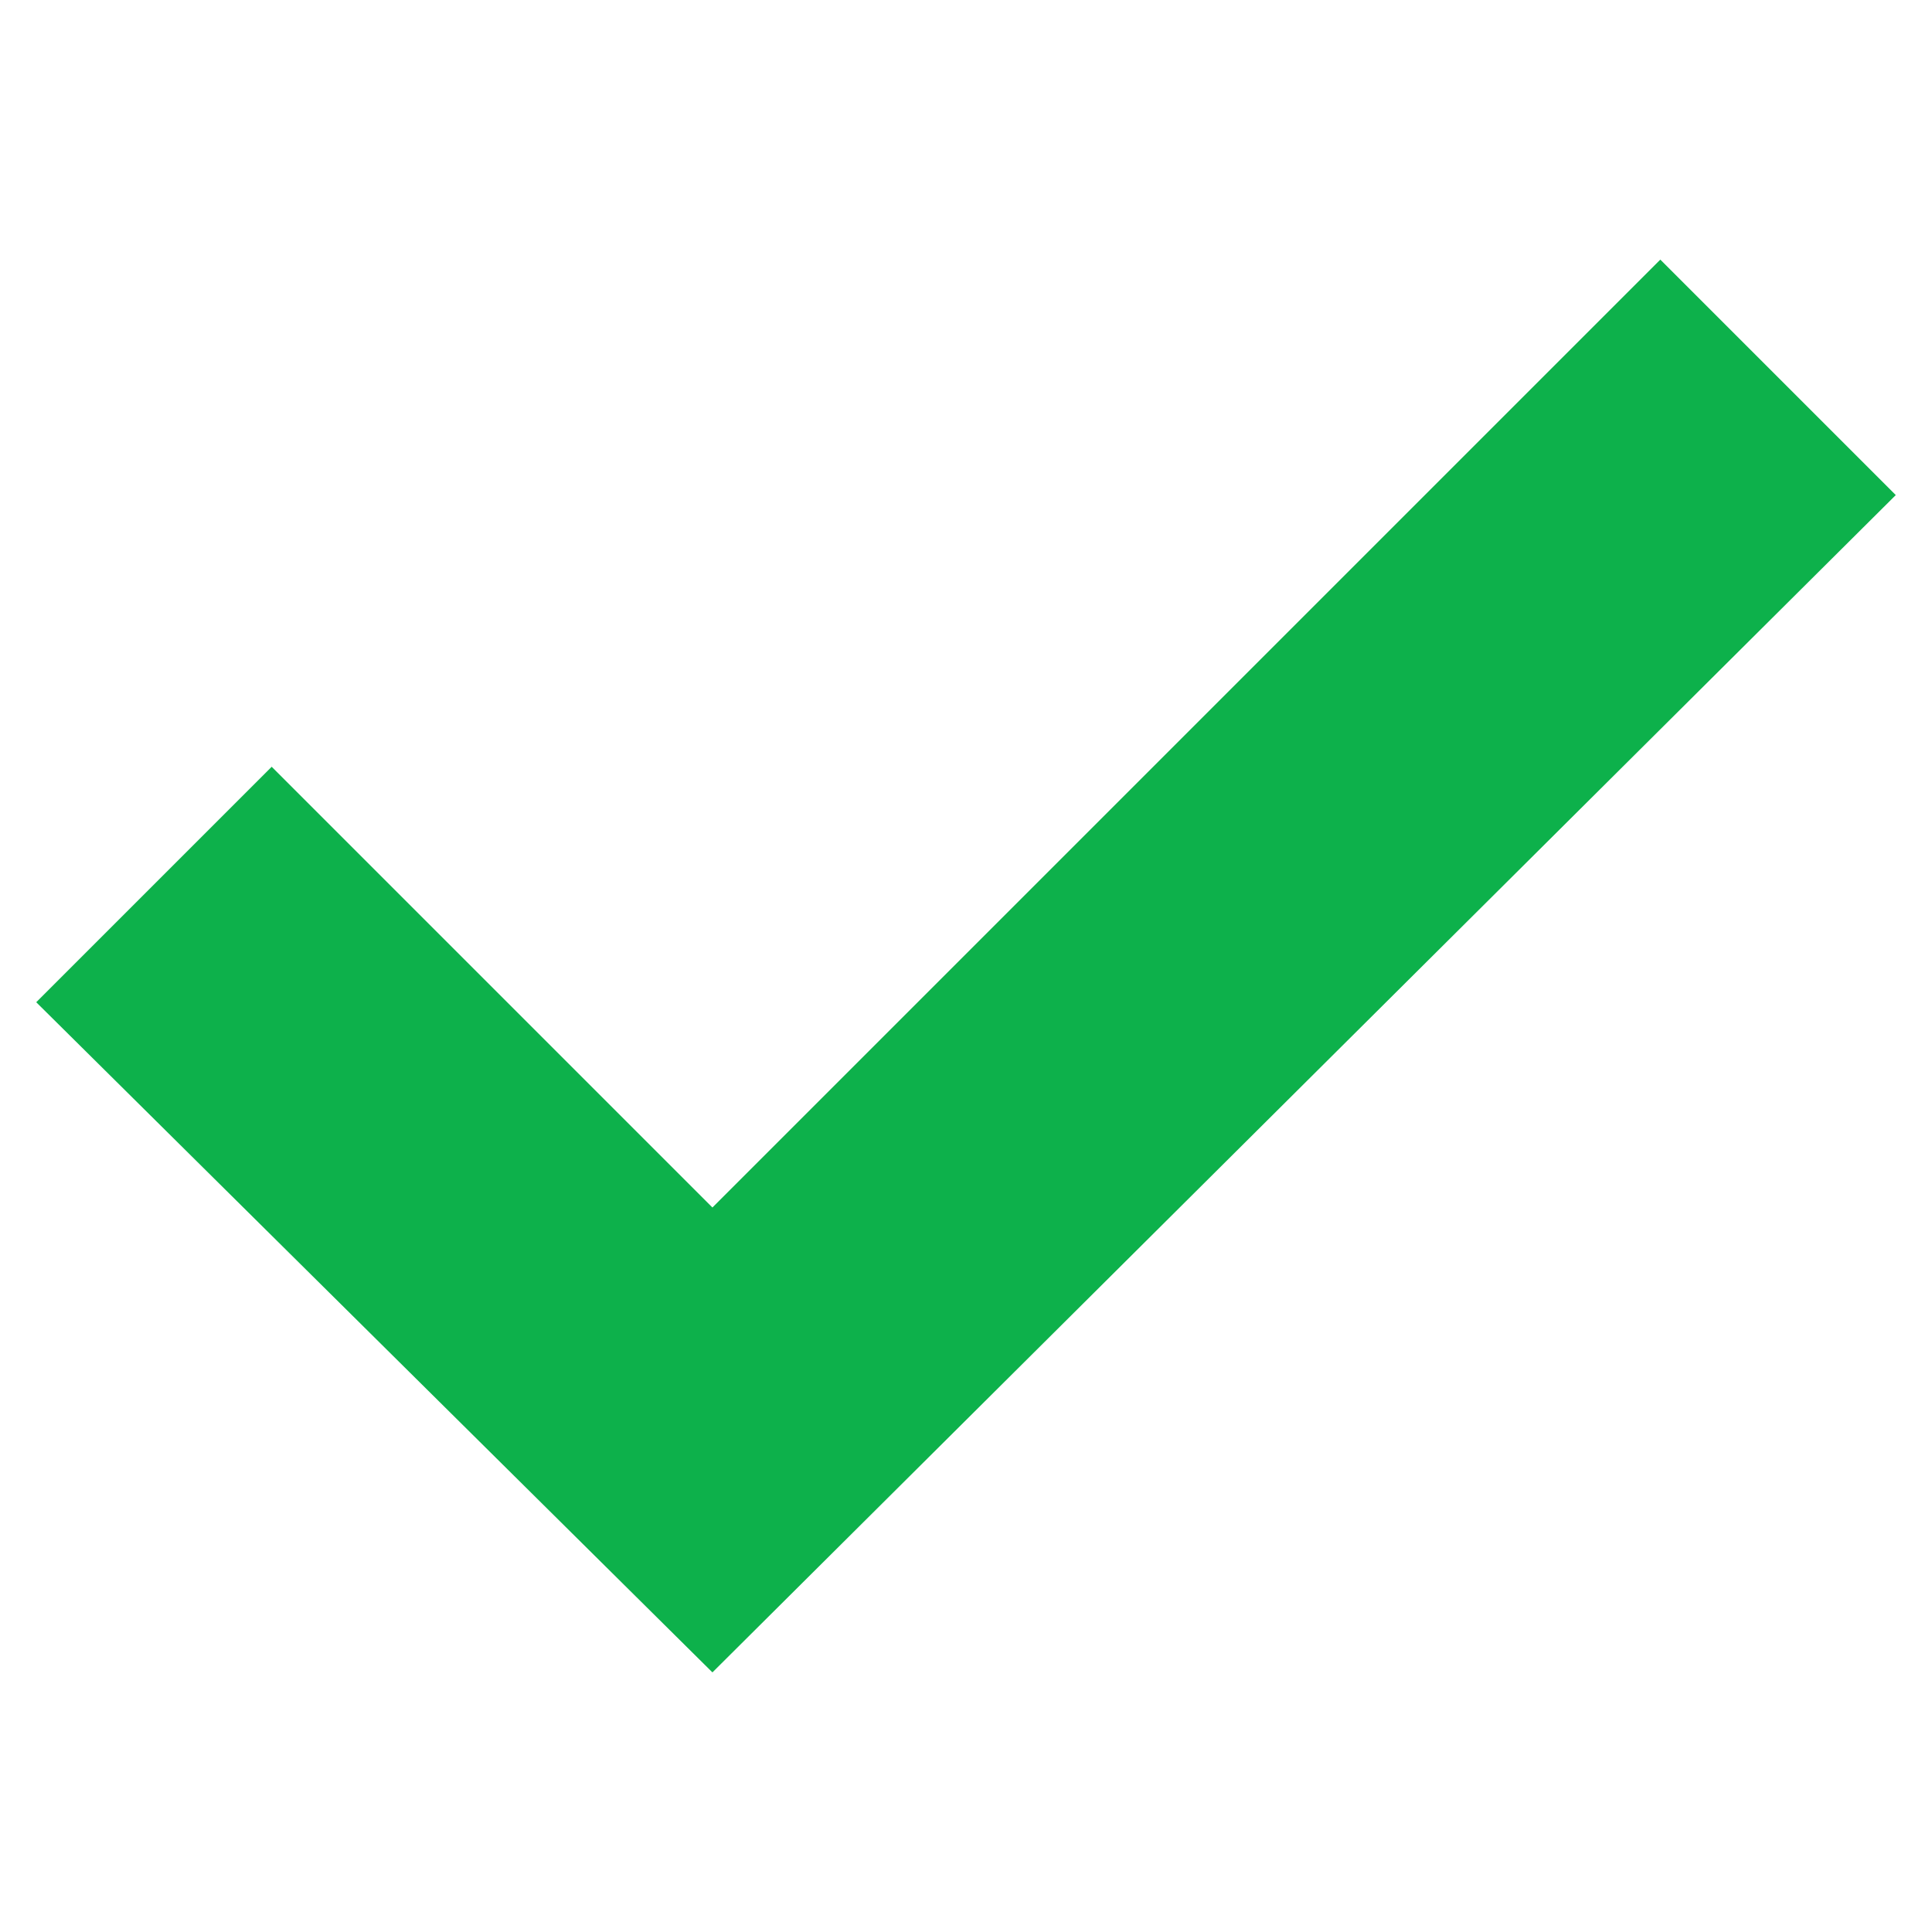
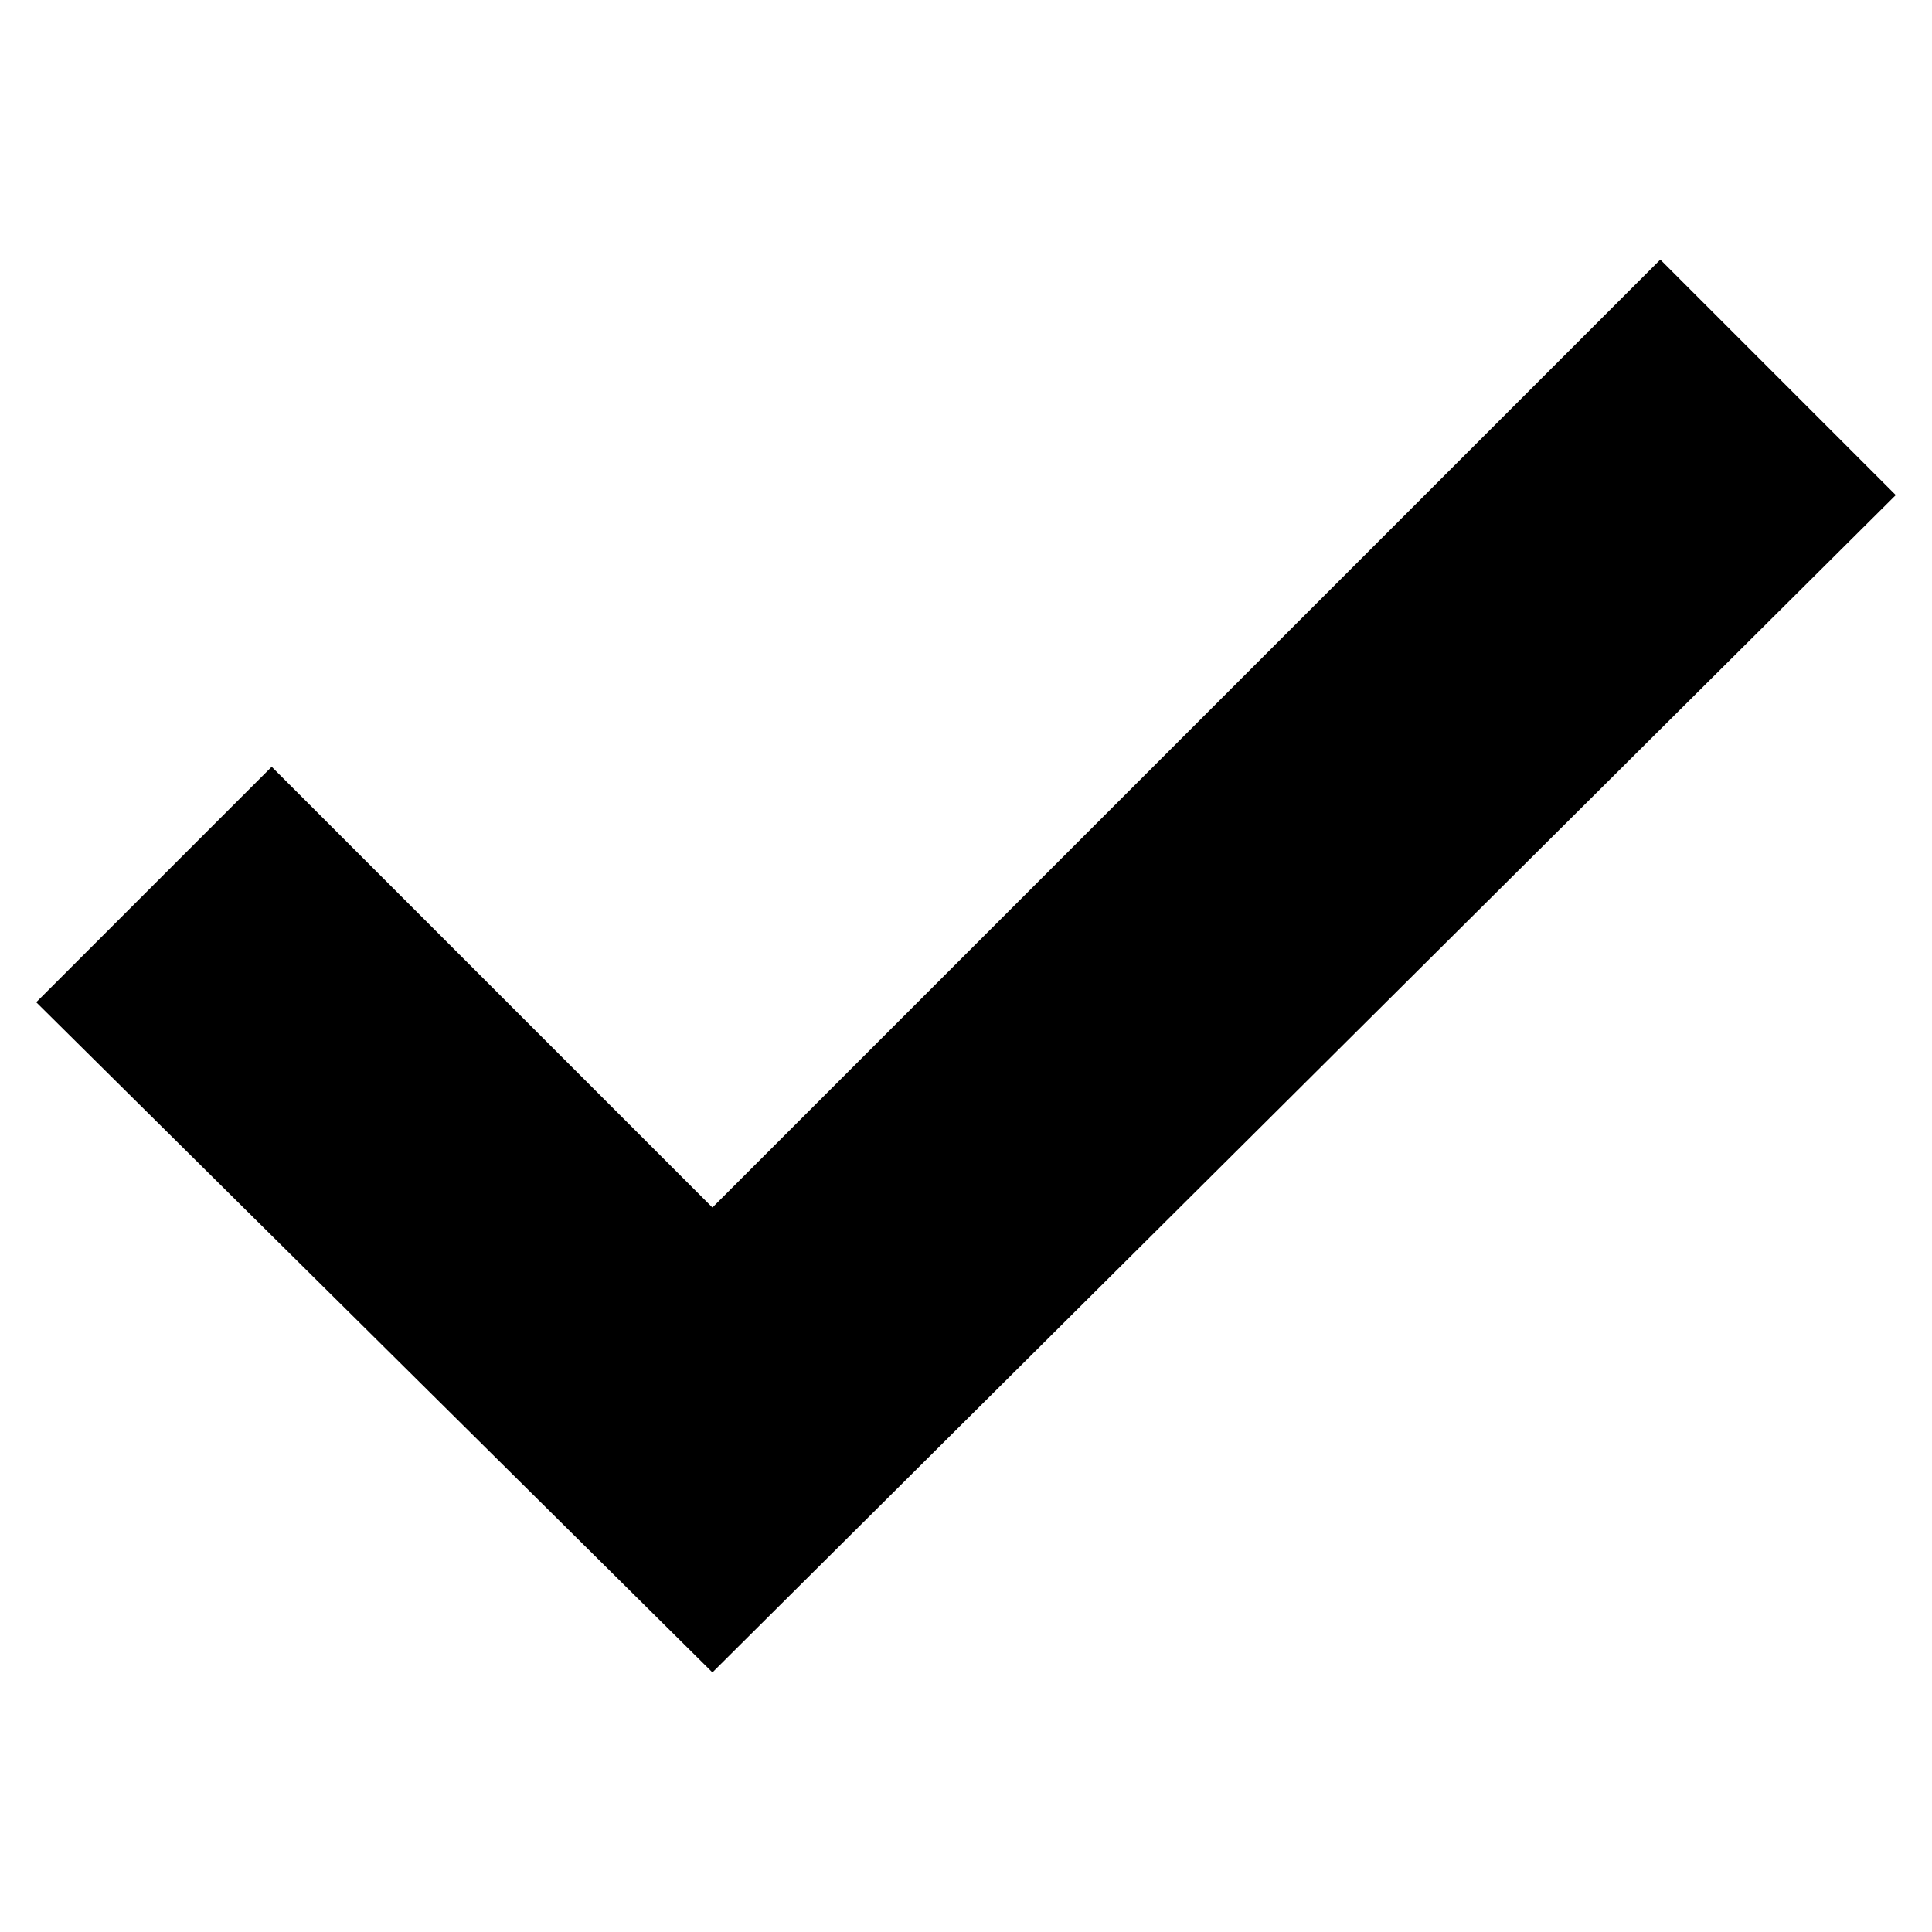
<svg xmlns="http://www.w3.org/2000/svg" version="1.1" id="Layer_1" x="0px" y="0px" viewBox="0 0 32 32" style="enable-background:new 0 0 32 32;" xml:space="preserve">
  <style type="text/css">
	.st0{fill:#0DB14B;}
</style>
-   <path class="st0" d="M11.8,27.7L0.6,16.6l3.9-3.9l7.3,7.3L27.5,4.3l3.9,3.9L11.8,27.7z" />
+   <path className="st0" d="M11.8,27.7L0.6,16.6l3.9-3.9l7.3,7.3L27.5,4.3l3.9,3.9L11.8,27.7z" />
</svg>
